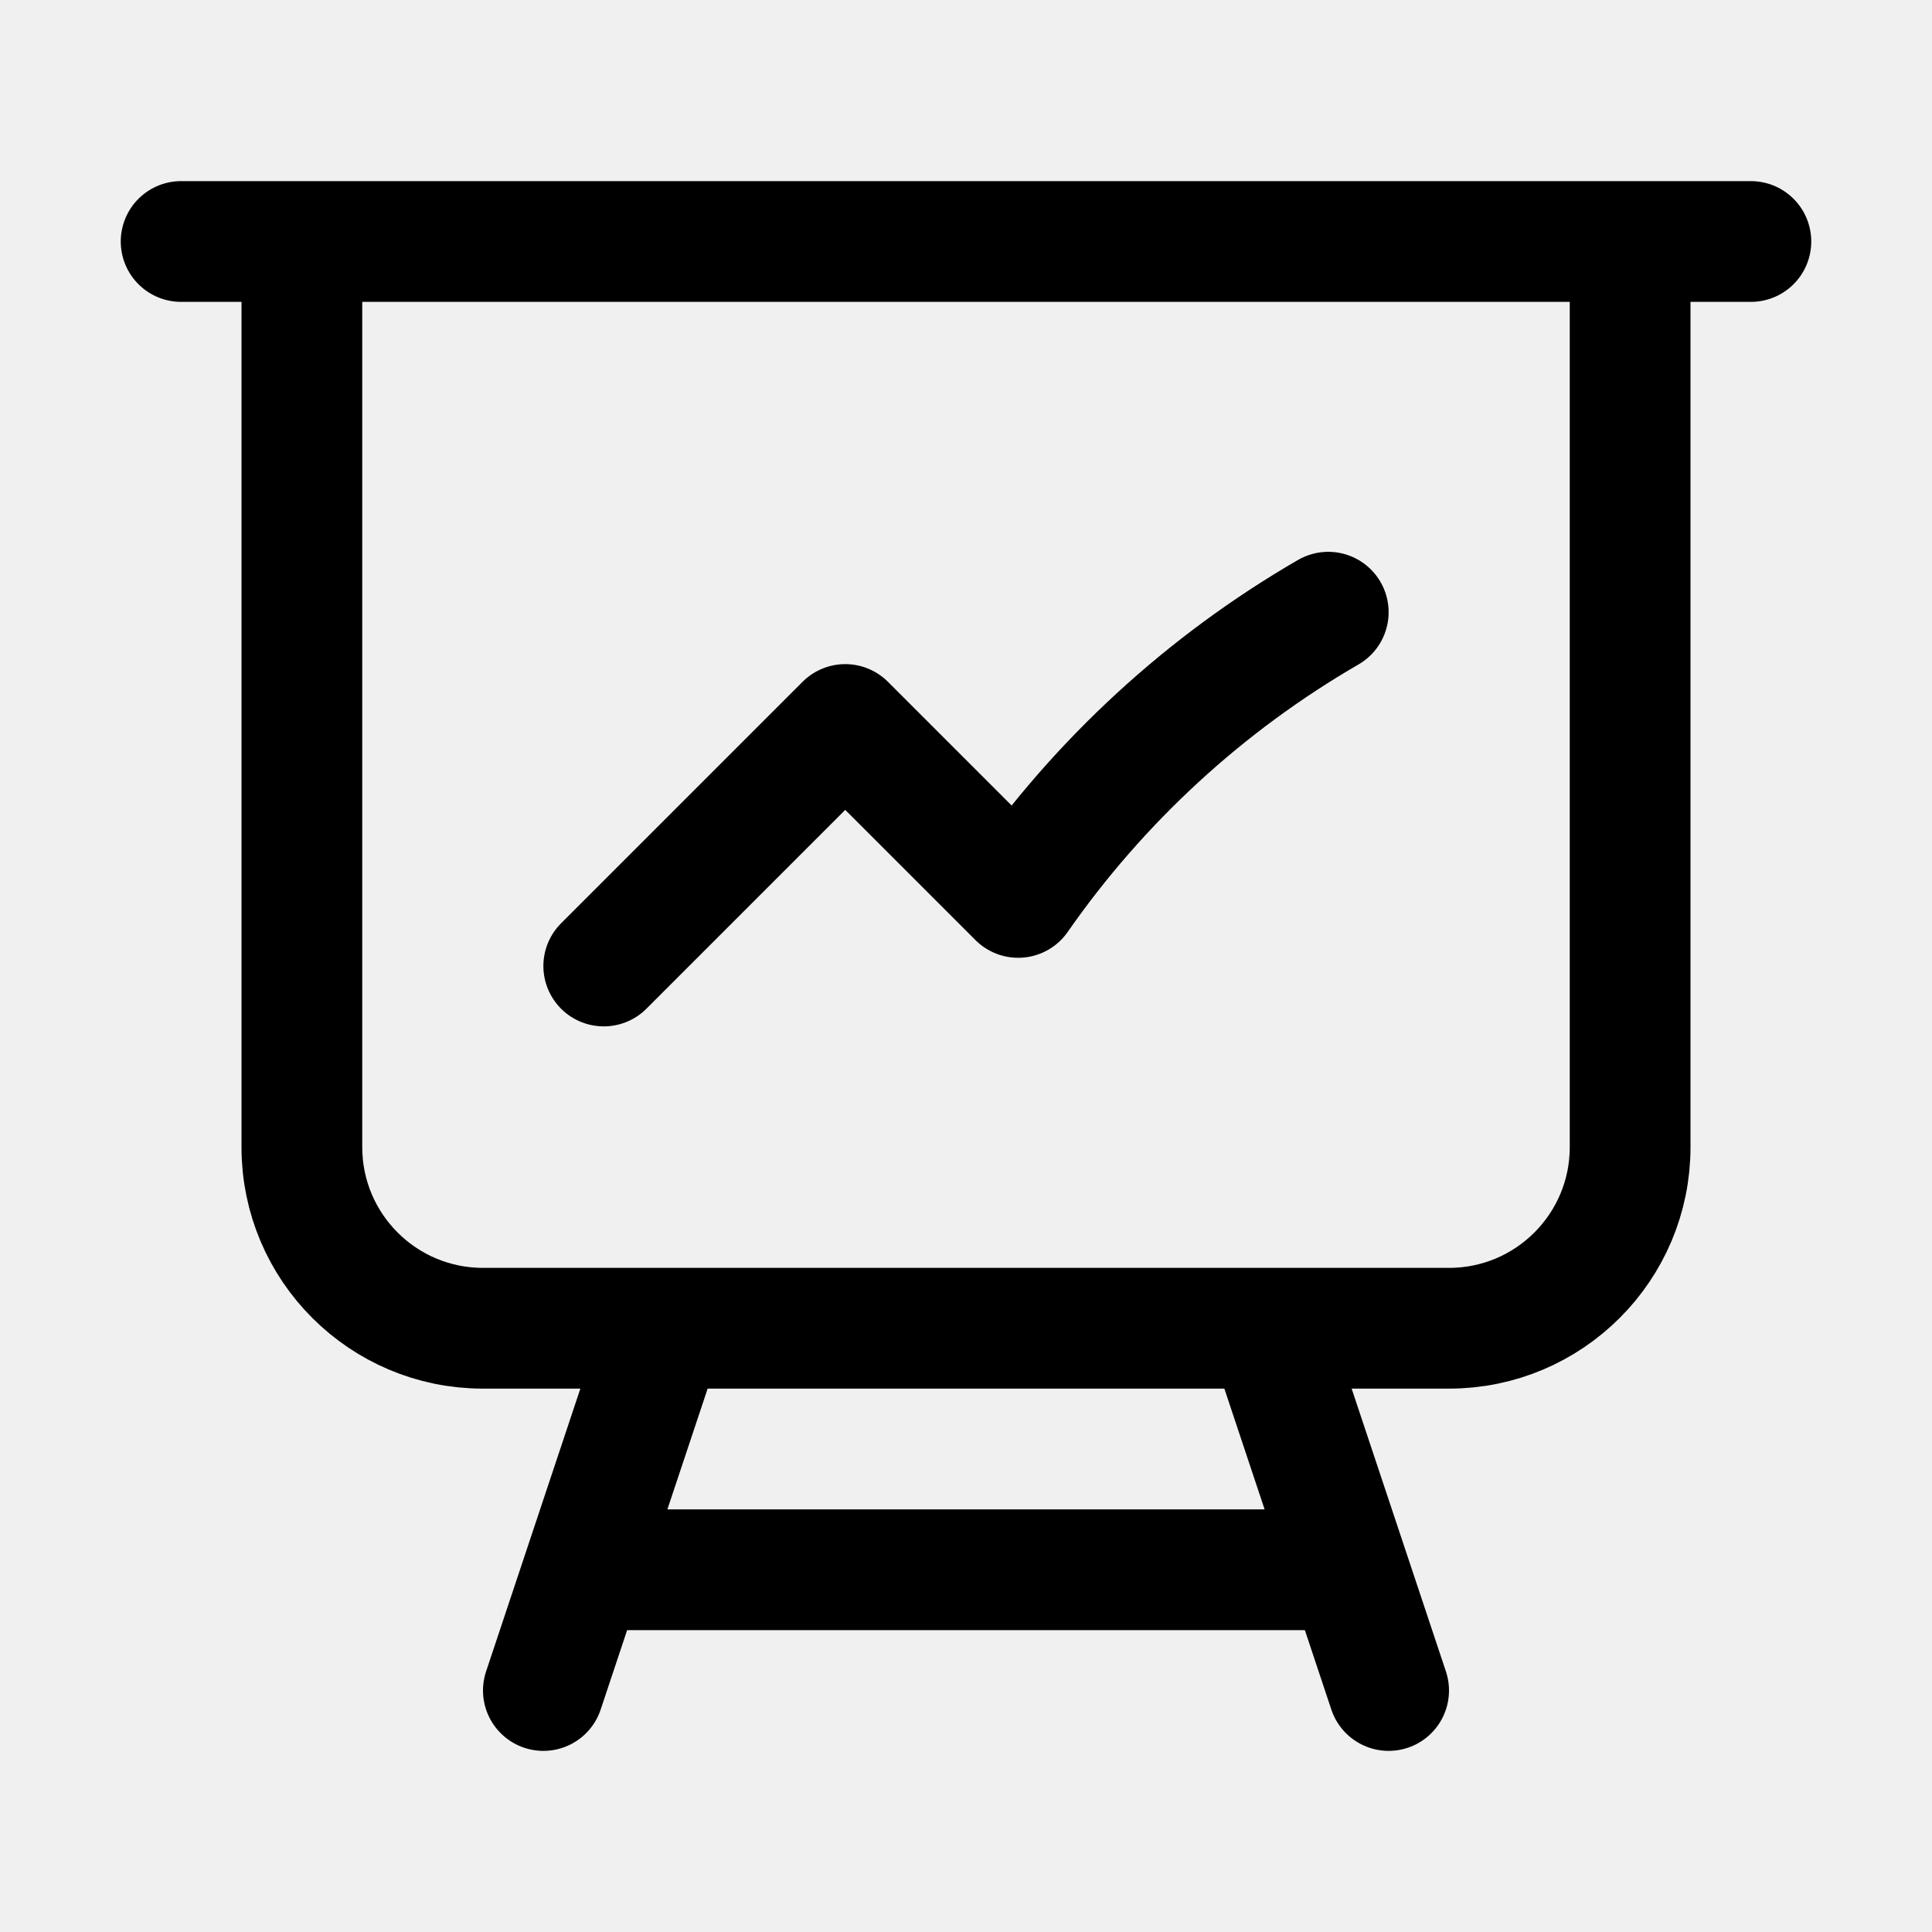
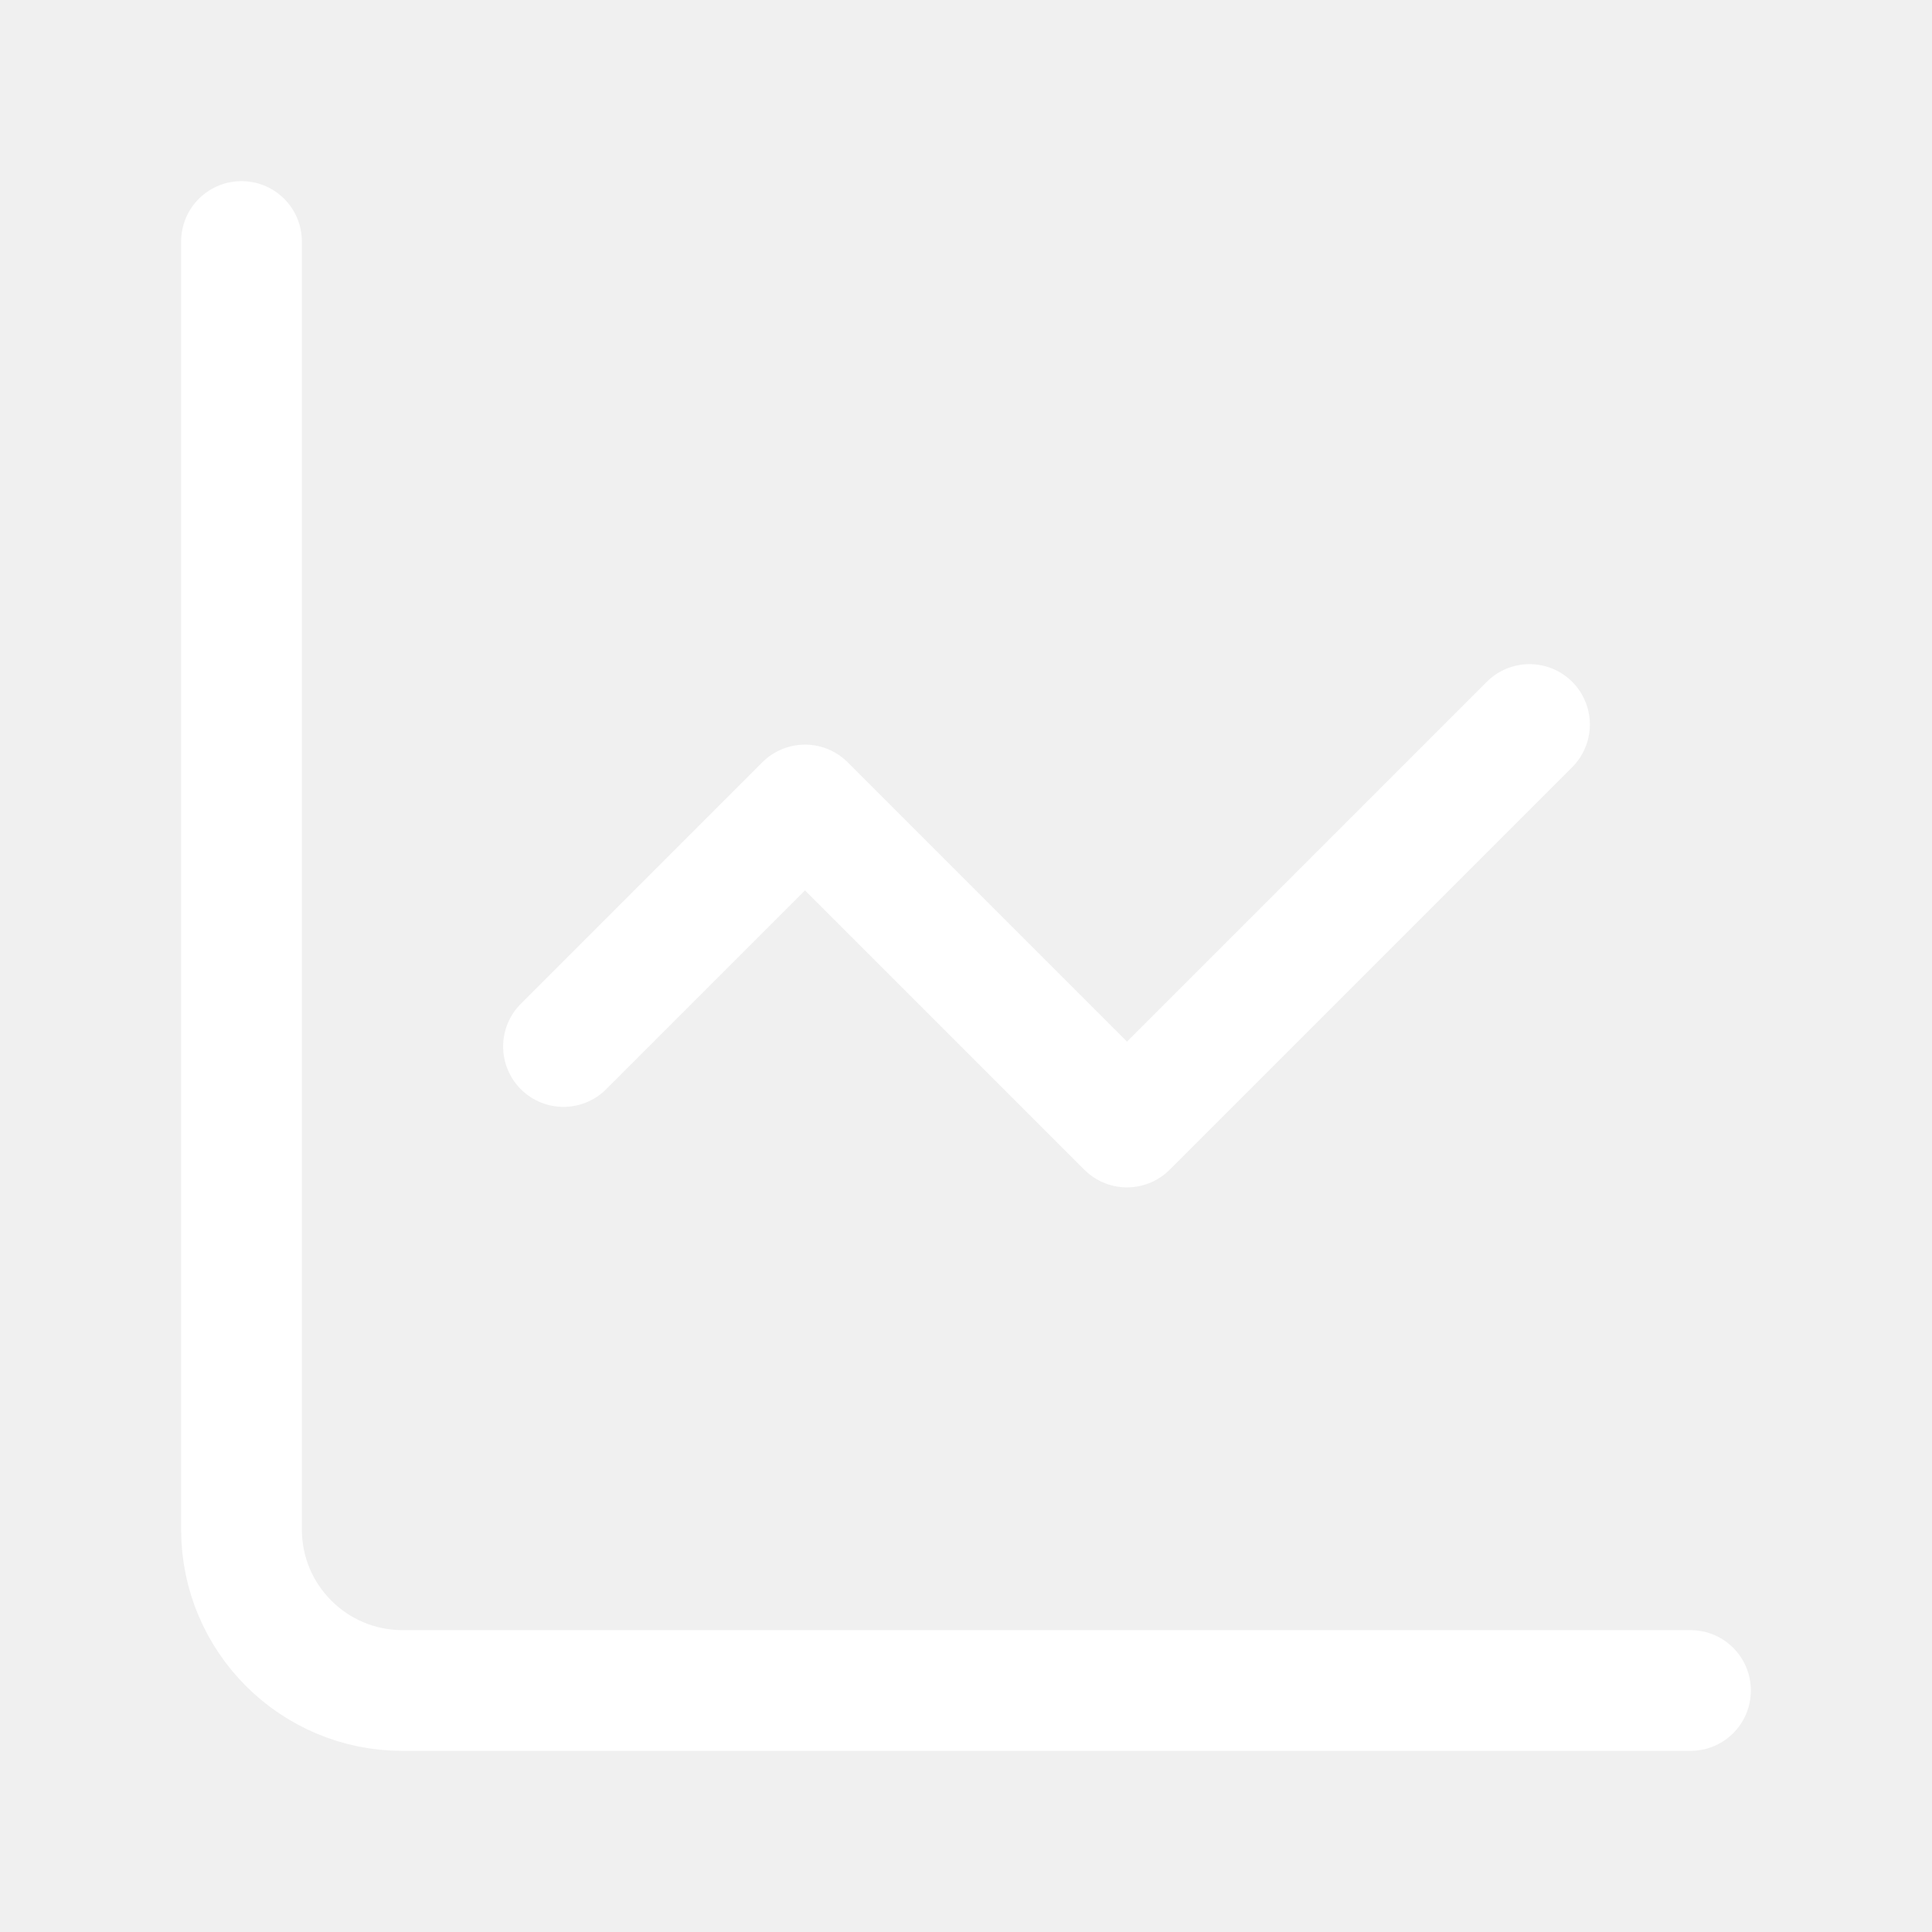
- <svg xmlns="http://www.w3.org/2000/svg" fill="none" viewBox="0 0 24 24" stroke-width="1.5" stroke="currentColor" class="size-6">
-   <path stroke-linecap="round" stroke-linejoin="round" d="M3.75 3v11.25A2.25 2.25 0 0 0 6 16.5h2.25M3.75 3h-1.5m1.5 0h16.5m0 0h1.5m-1.5 0v11.25A2.25 2.25 0 0 1 18 16.5h-2.25m-7.5 0h7.5m-7.5 0-1 3m8.5-3 1 3m0 0 .5 1.5m-.5-1.5h-9.5m0 0-.5 1.5m.75-9 3-3 2.148 2.148A12.061 12.061 0 0 1 16.5 7.605" />
+ <svg xmlns="http://www.w3.org/2000/svg" width="32" height="32" viewBox="0 0 24 24" fill="none" stroke="#ffffff" stroke-width="1.5" stroke-linecap="round" stroke-linejoin="round" class="lucide lucide-chart-line-icon lucide-chart-line">
+   <path d="M3 3v16a2 2 0 0 0 2 2h16" />
+   <path d="m19 9-5 5-4-4-3 3" />
</svg>
